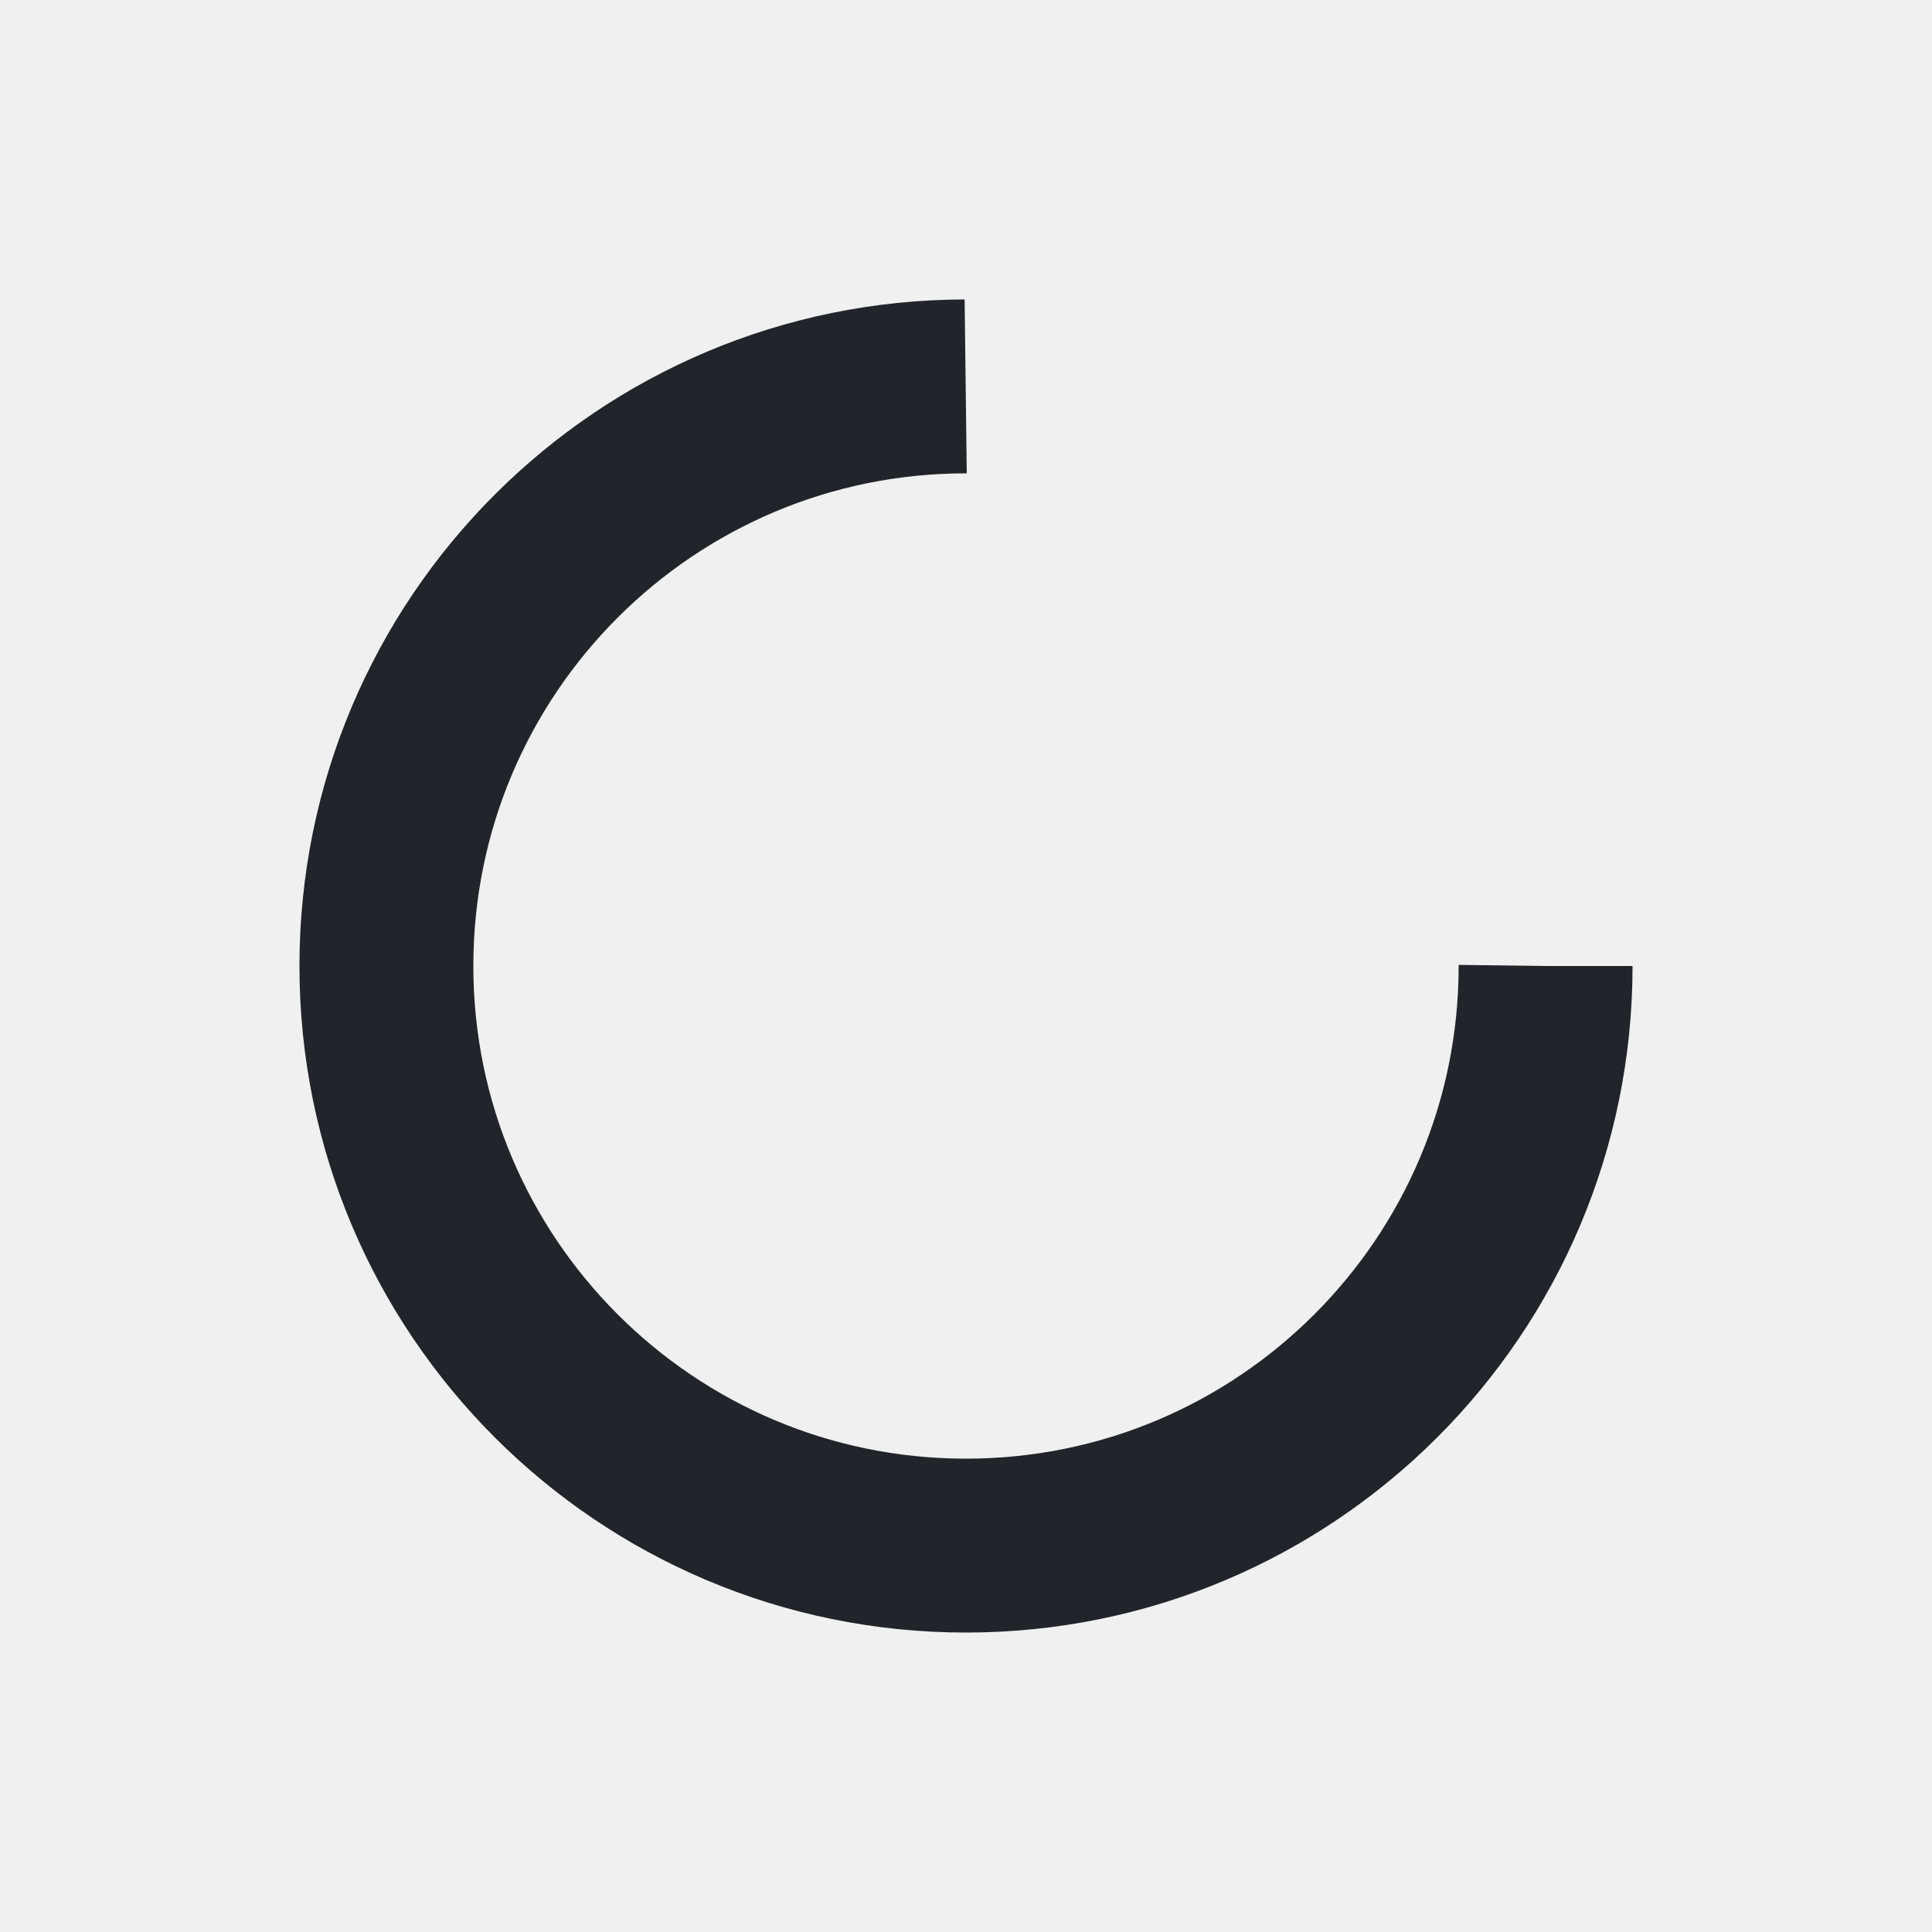
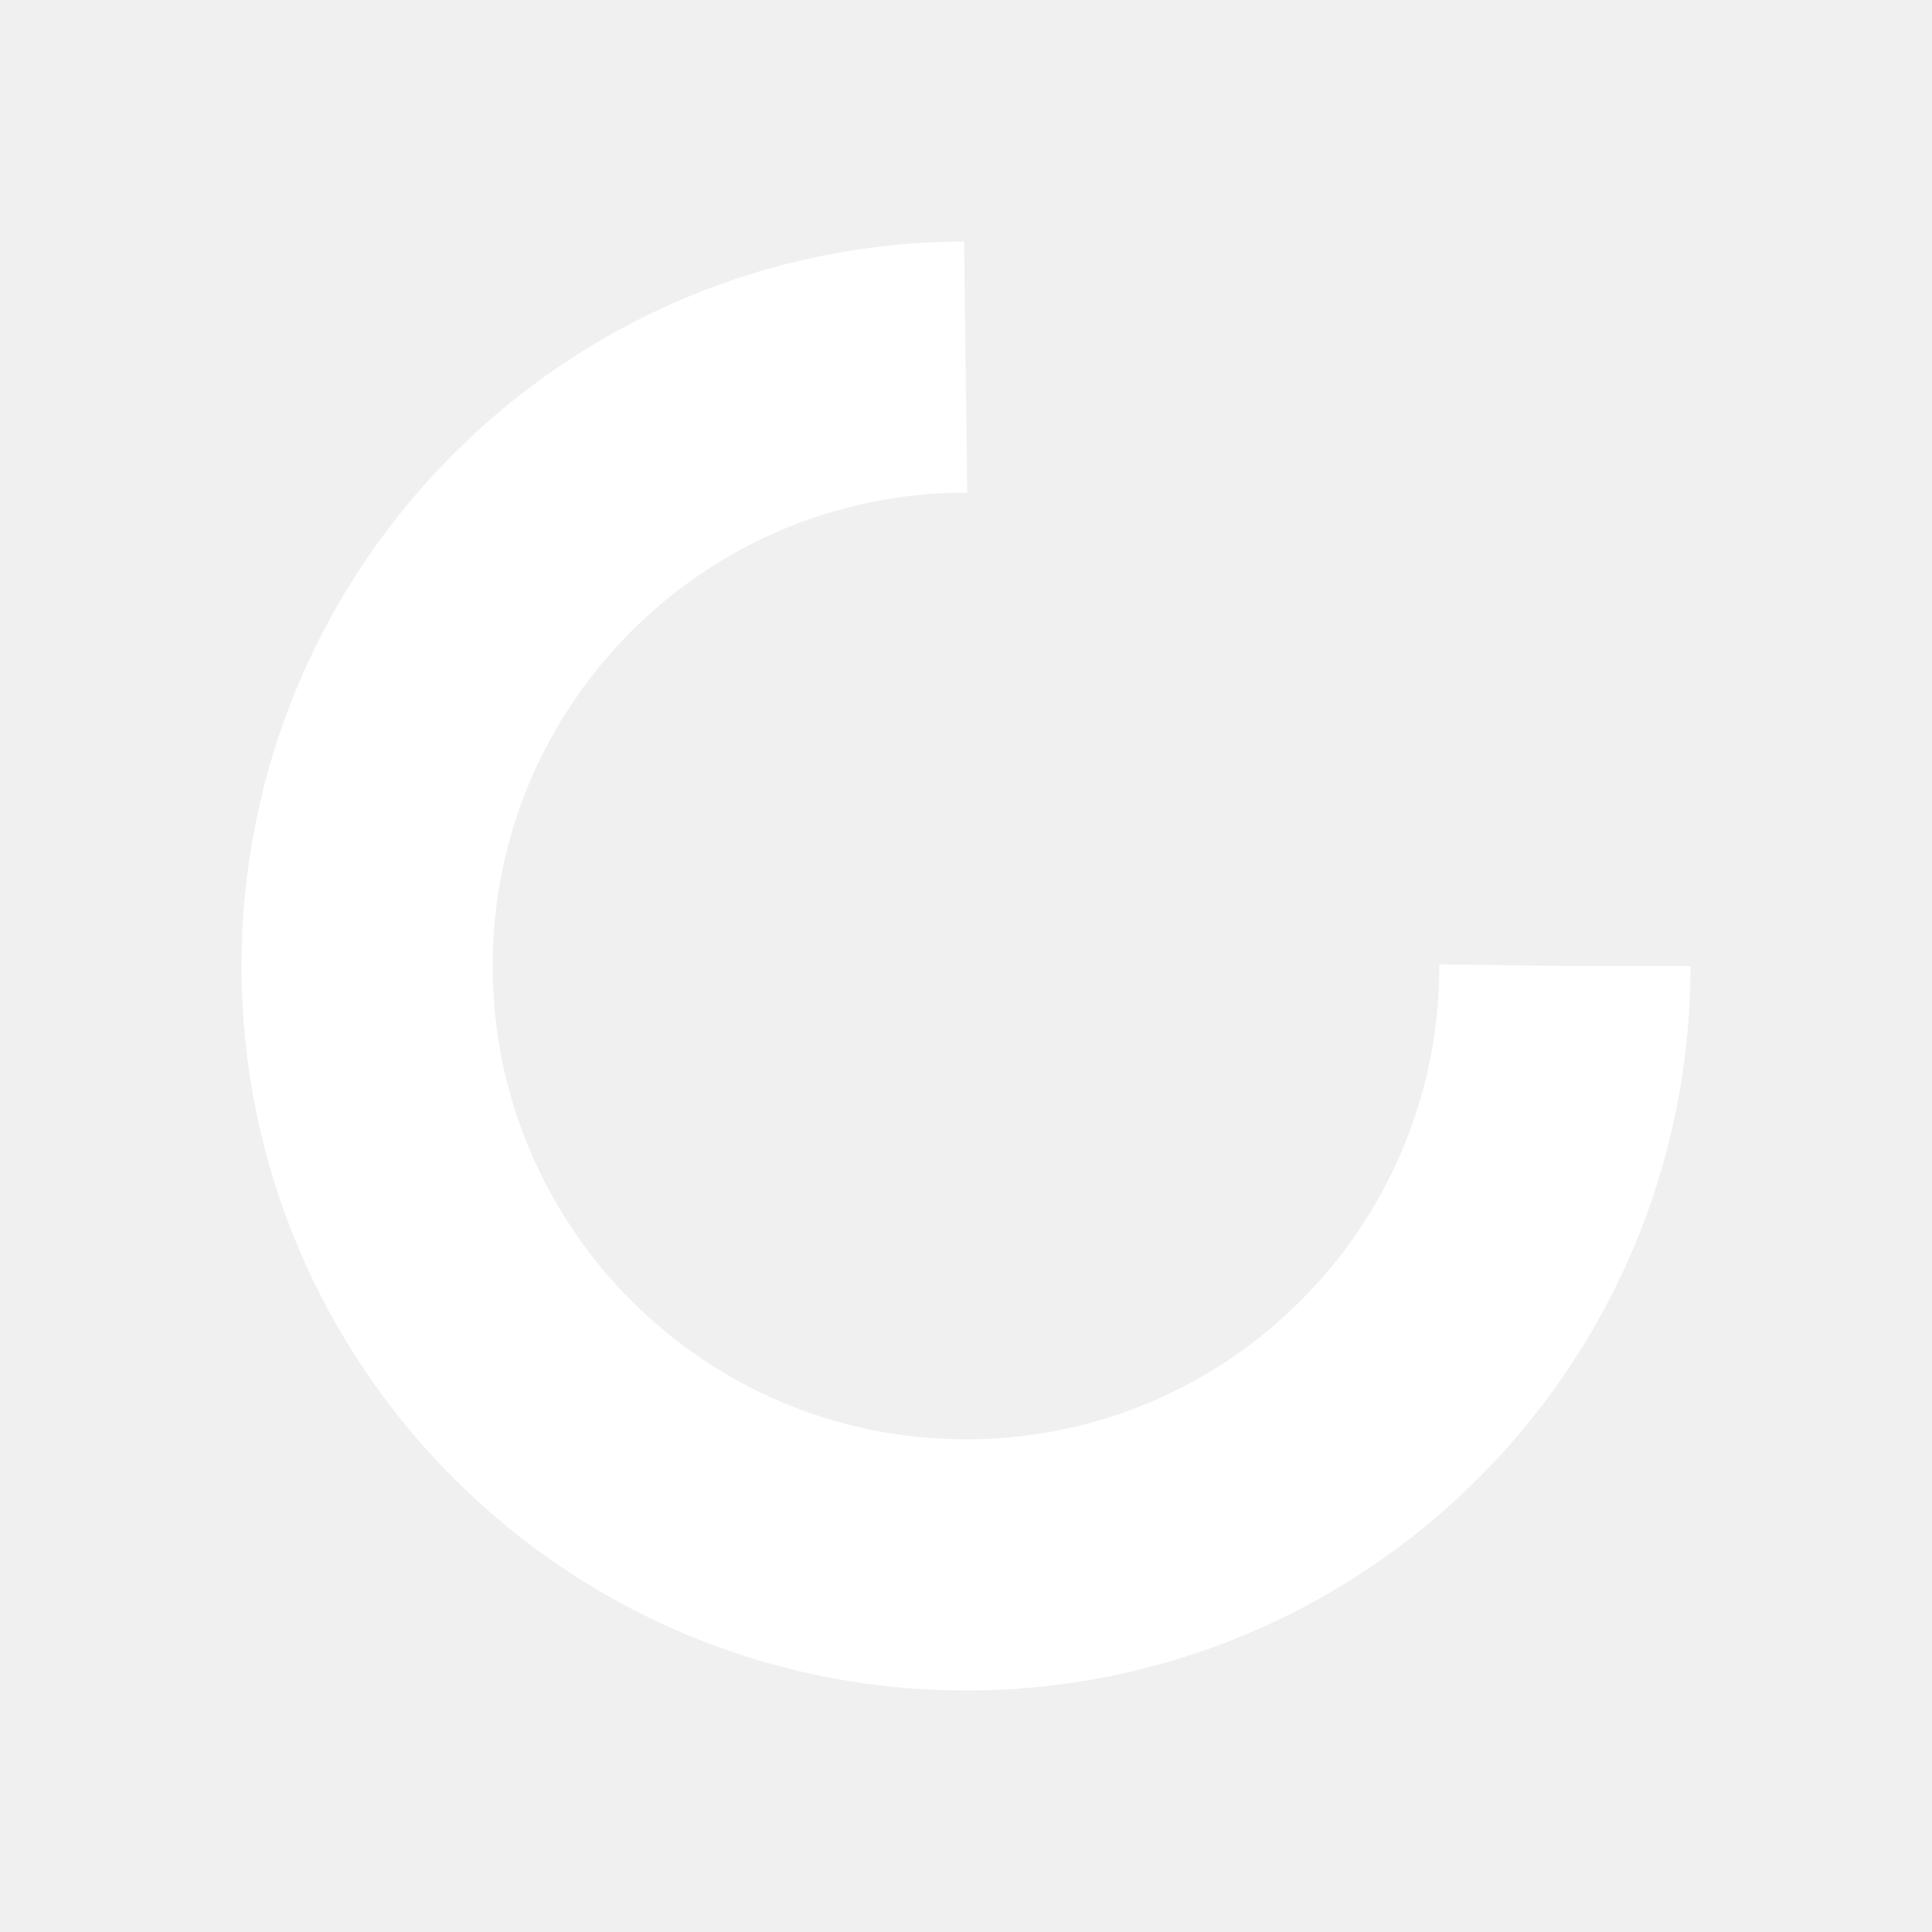
- <svg xmlns="http://www.w3.org/2000/svg" viewBox="0 0 100 100" preserveAspectRatio="xMidYMid" width="22" height="22" style="shape-rendering: auto; display: block; background: rgba(255, 255, 255, 0);">
+ <svg xmlns="http://www.w3.org/2000/svg" viewBox="0 0 100 100" preserveAspectRatio="xMidYMid" width="24" height="24" style="shape-rendering: auto; display: block; background: transparent;">
  <g>
-     <circle stroke-dasharray="141.372 49.124" r="30" stroke-width="9" stroke="#212529" fill="none" cy="50" cx="50">
-       <animateTransform keyTimes="0;1" values="0 50 50;360 50 50" dur="0.909s" repeatCount="indefinite" type="rotate" attributeName="transform" />
+     <circle stroke-dasharray="146.084 50.695" r="31" stroke-width="13" stroke="#ffffff" fill="none" cy="50" cx="50">
+       <animateTransform keyTimes="0;1" values="0 50 50;360 50 50" dur="0.746s" repeatCount="indefinite" type="rotate" attributeName="transform" />
    </circle>
    <g />
  </g>
</svg>
